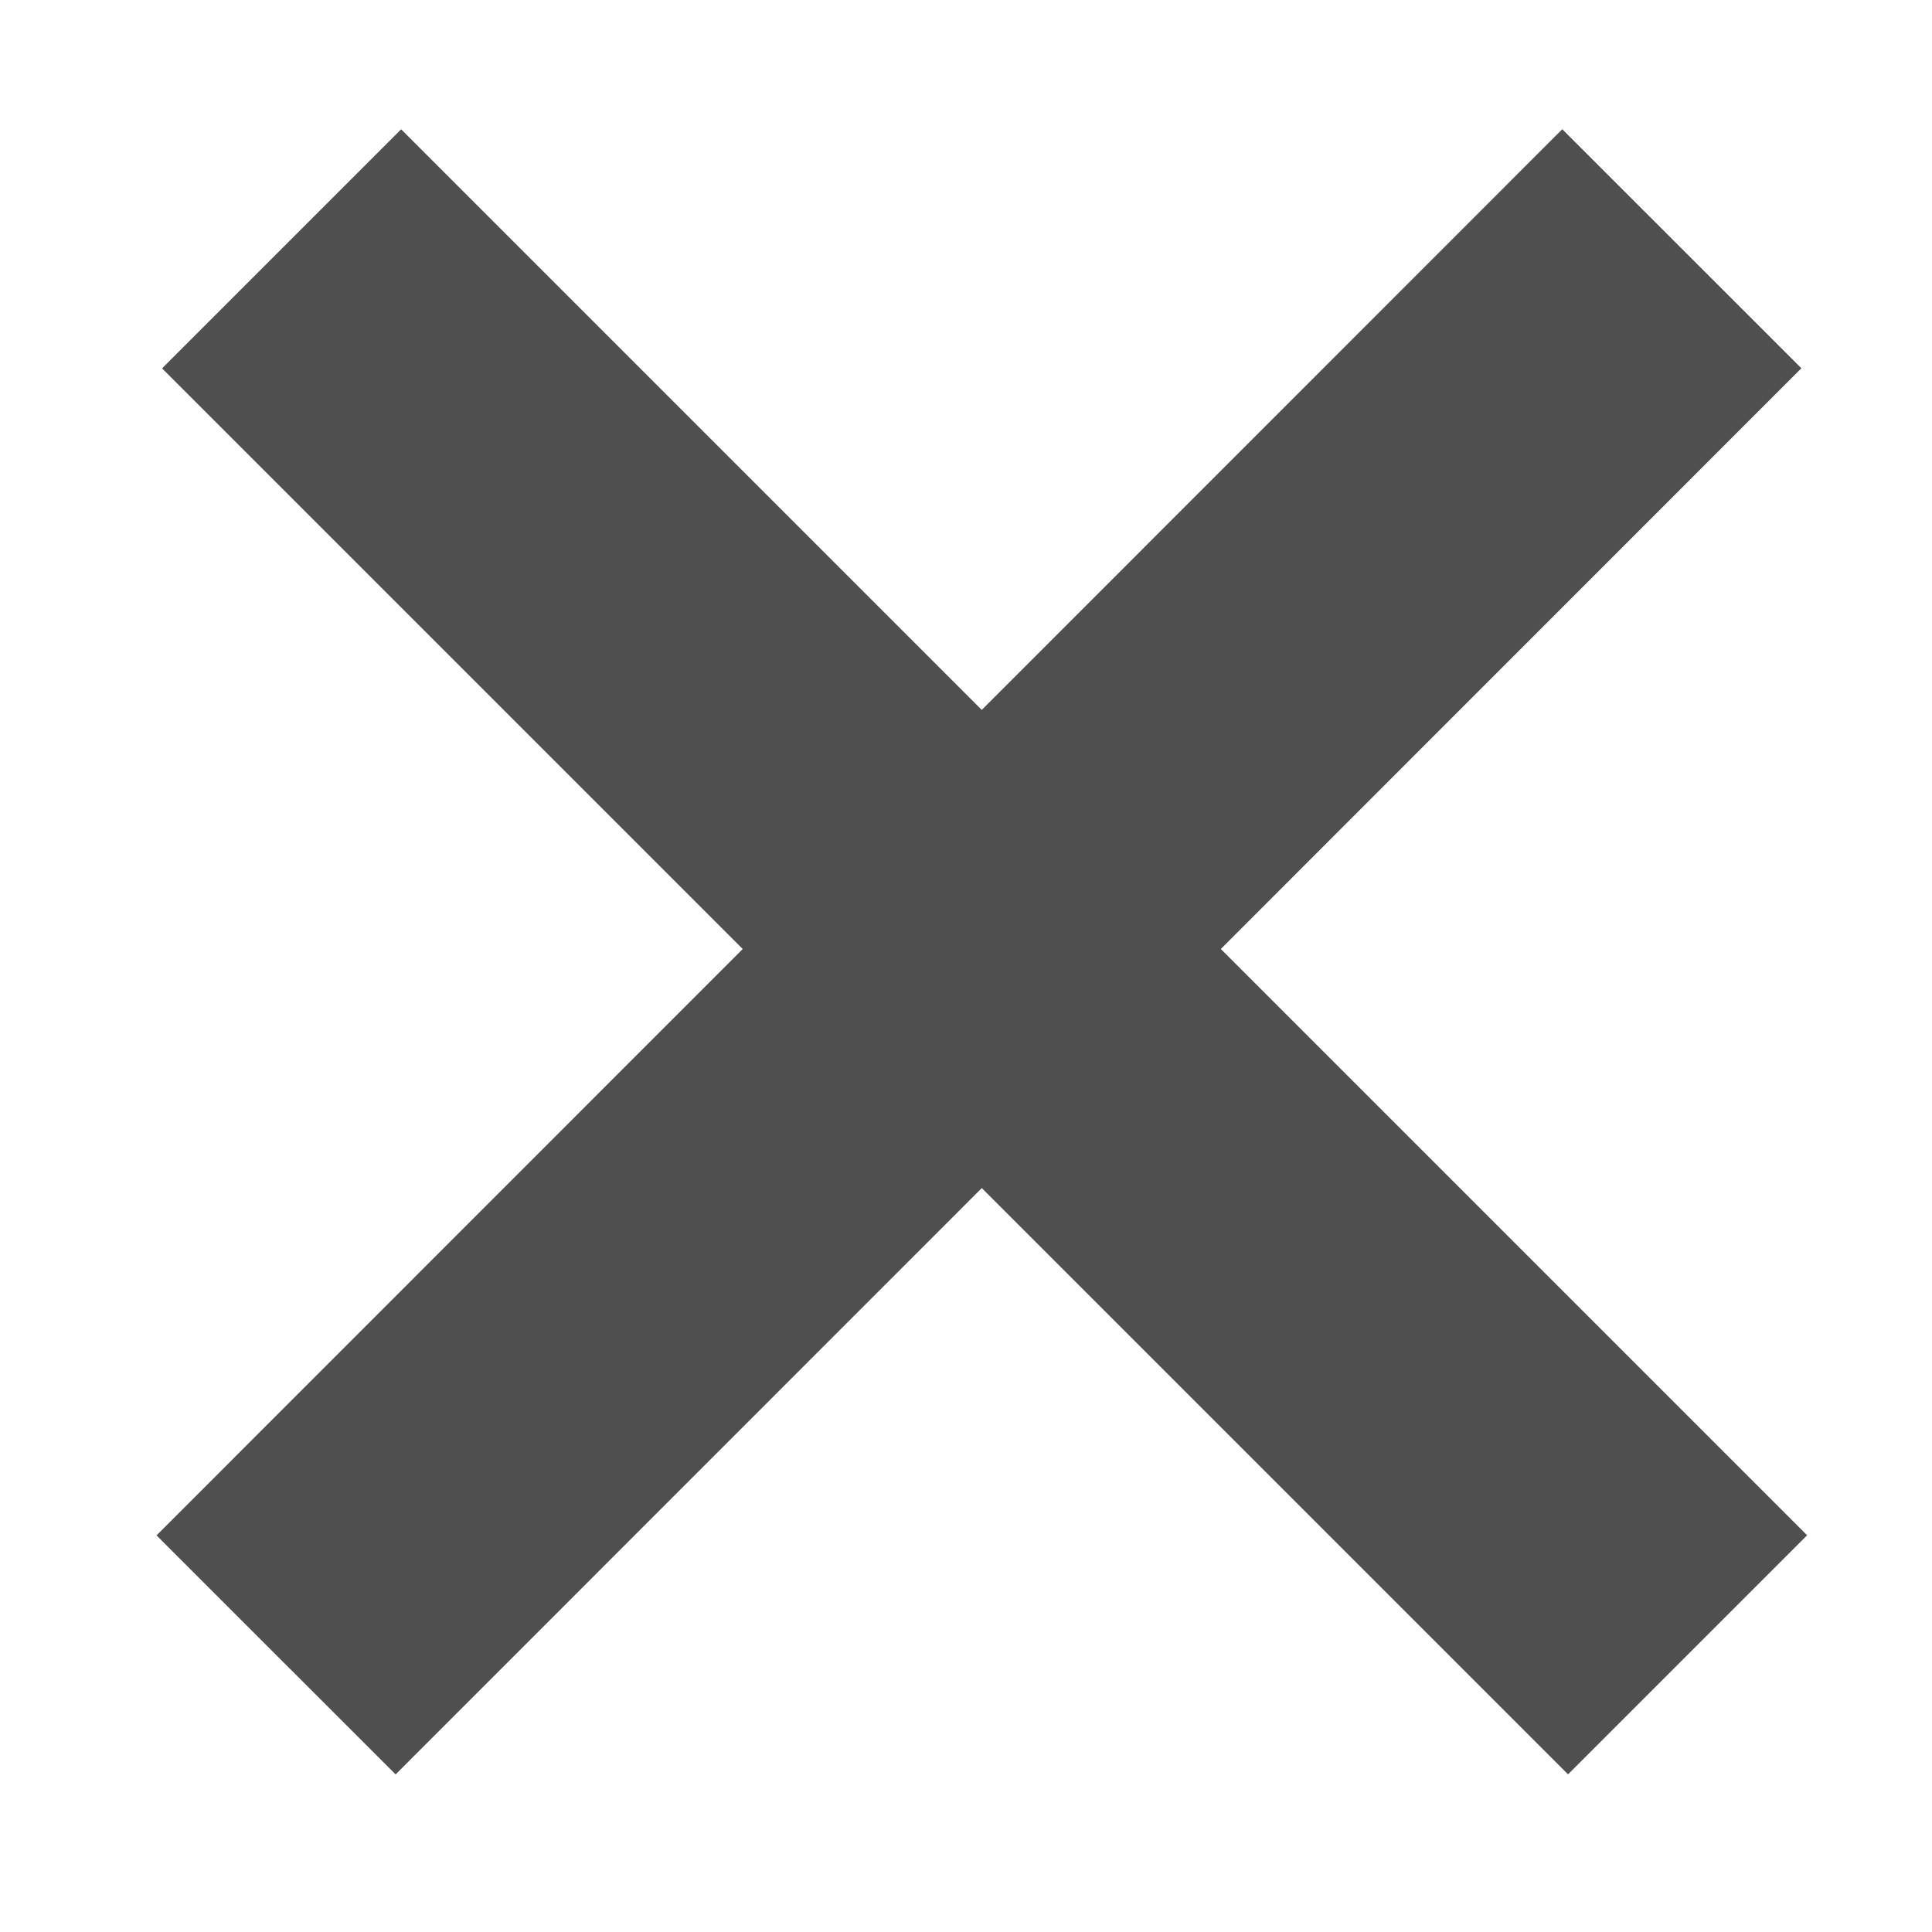
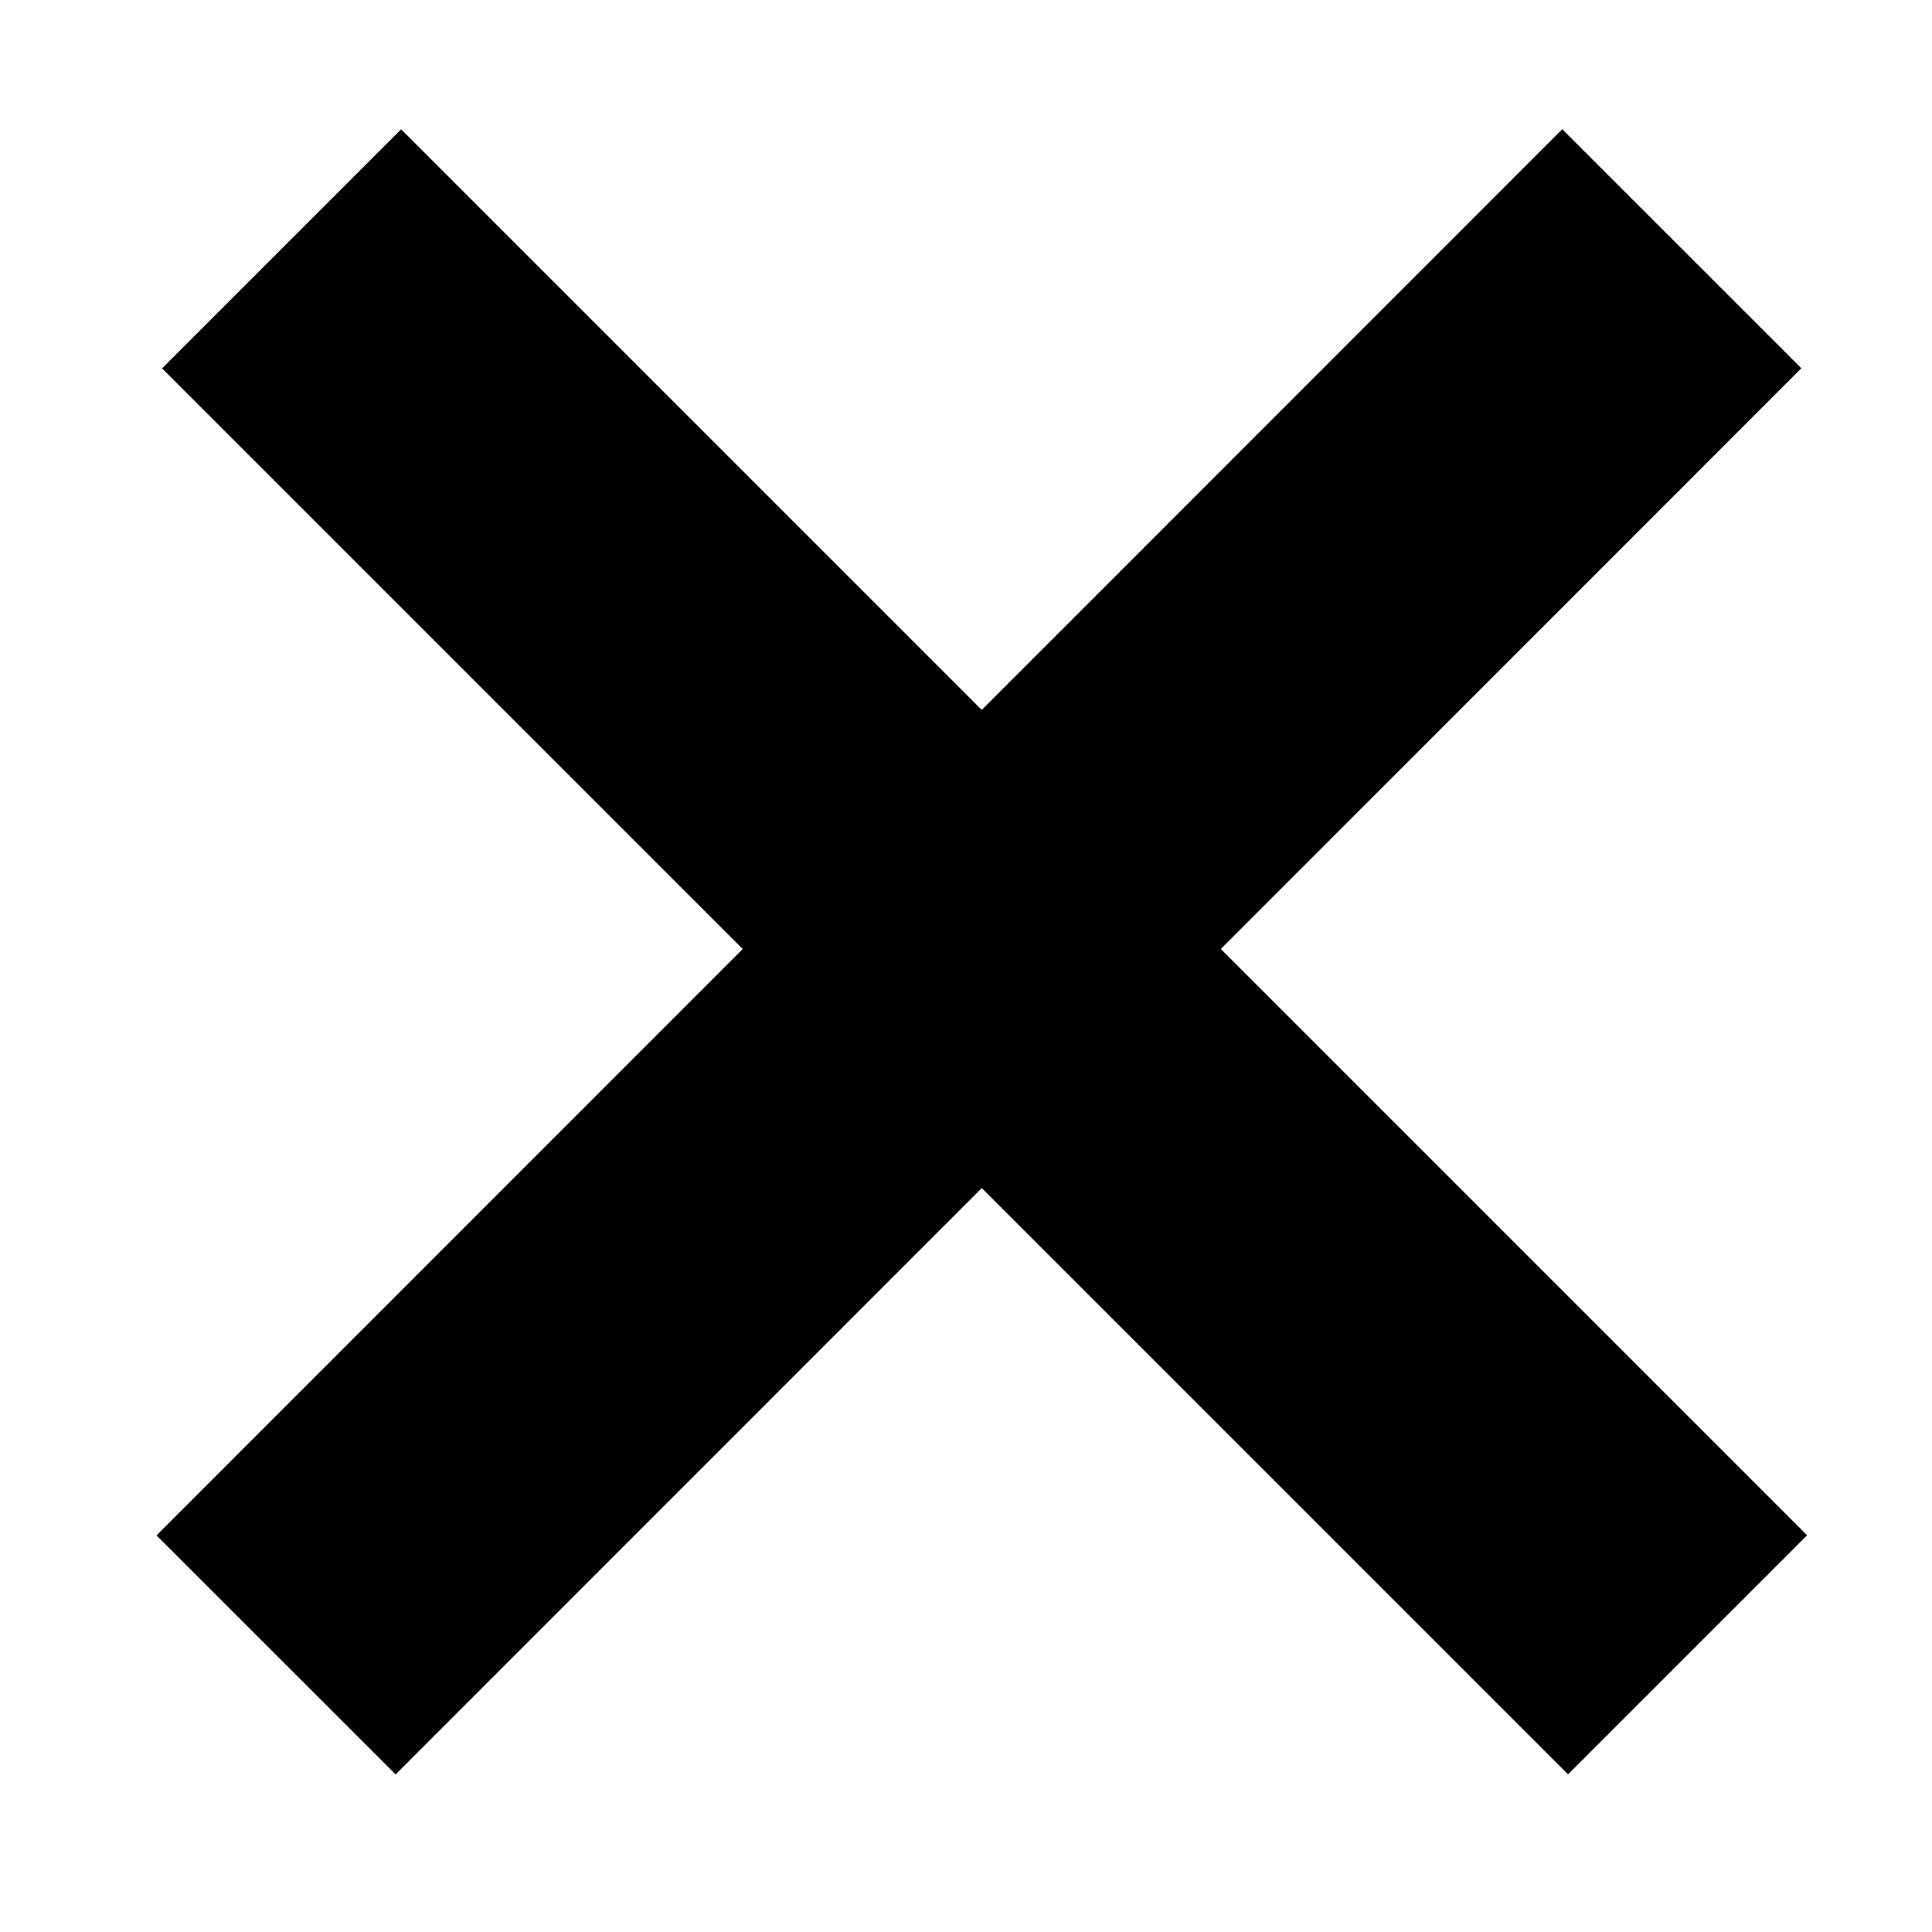
<svg xmlns="http://www.w3.org/2000/svg" version="1.1" id="Layer_1" x="0px" y="0px" viewBox="0 0 24 24" enable-background="new 0 0 24 24" xml:space="preserve">
  <g>
    <g>
      <g>
-         <rect x="-0.1" y="9.7" transform="matrix(0.7071 0.7071 -0.7071 0.7071 11.9126 -5.1819)" fill="#4F4F4F" width="24.7" height="4.2" />
+         <rect x="-0.1" y="9.7" transform="matrix(0.7071 0.7071 -0.7071 0.7071 11.9126 -5.1819)" width="24.7" height="4.2" />
      </g>
      <g>
-         <rect x="10.1" y="-0.5" transform="matrix(0.7072 0.707 -0.707 0.7072 11.9109 -5.1819)" fill="#4F4F4F" width="4.2" height="24.7" />
+         <rect x="10.1" y="-0.5" transform="matrix(0.7072 0.707 -0.707 0.7072 11.9109 -5.1819)" width="4.2" height="24.7" />
      </g>
    </g>
  </g>
</svg>
